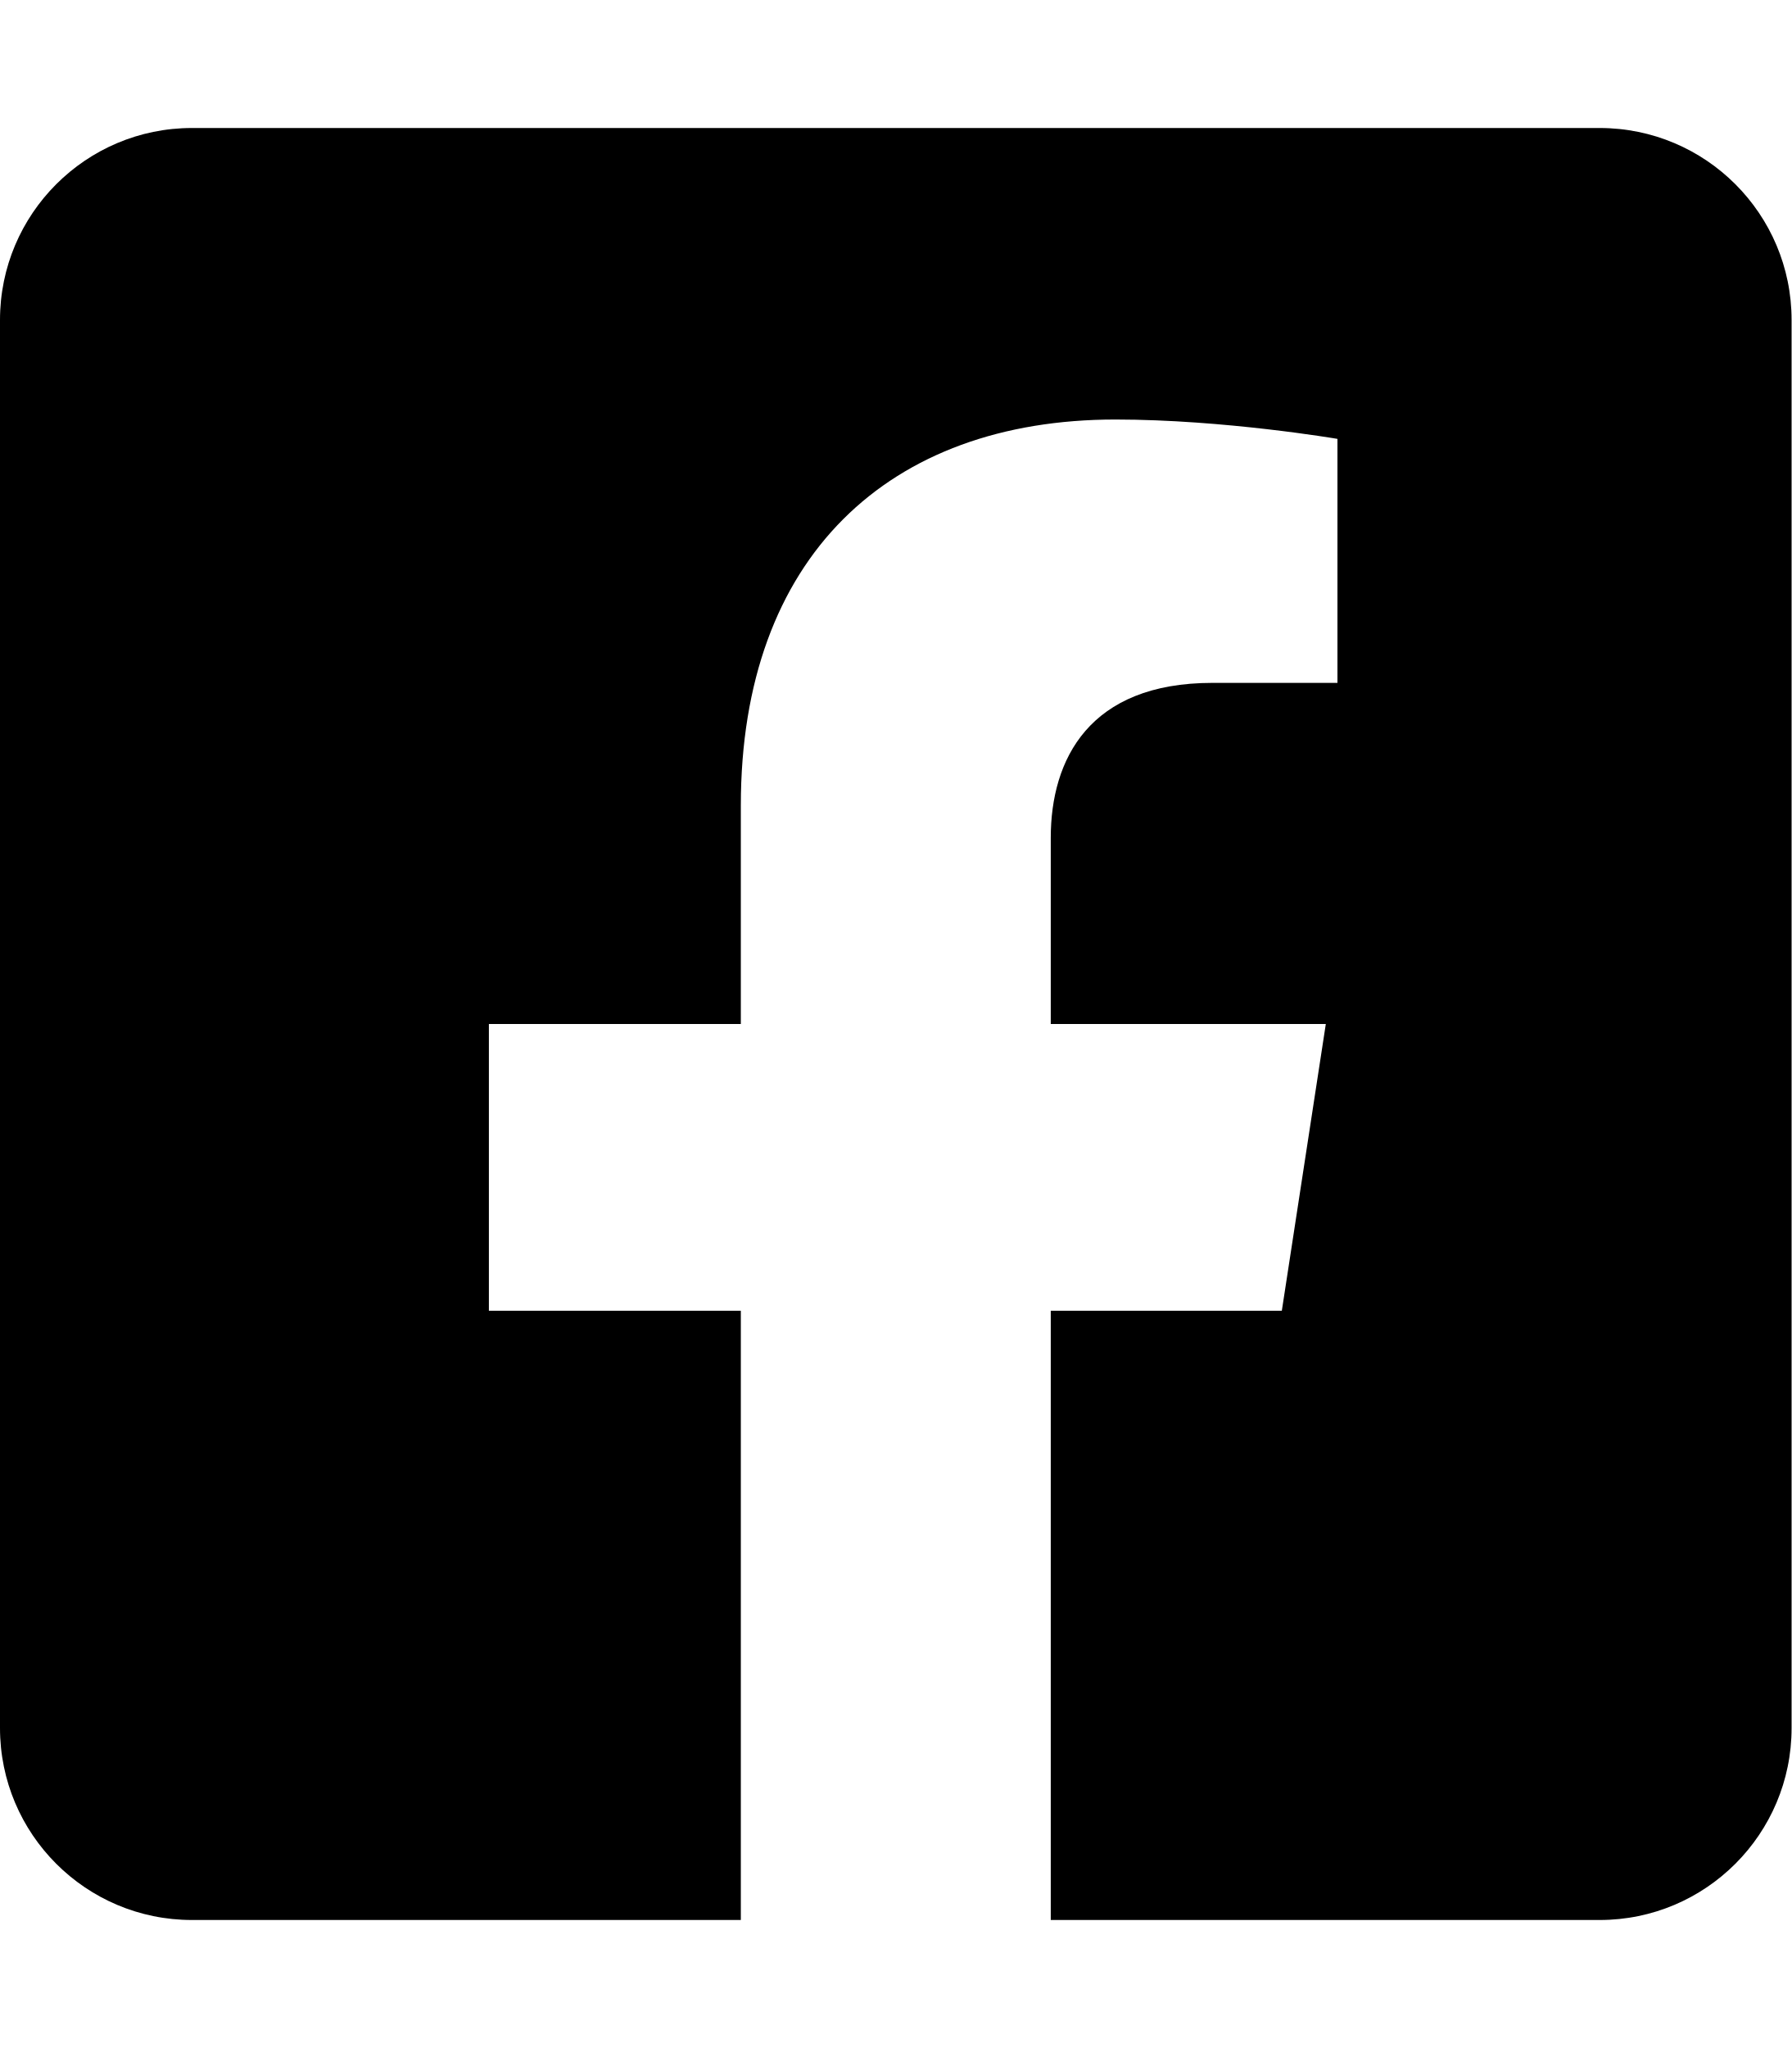
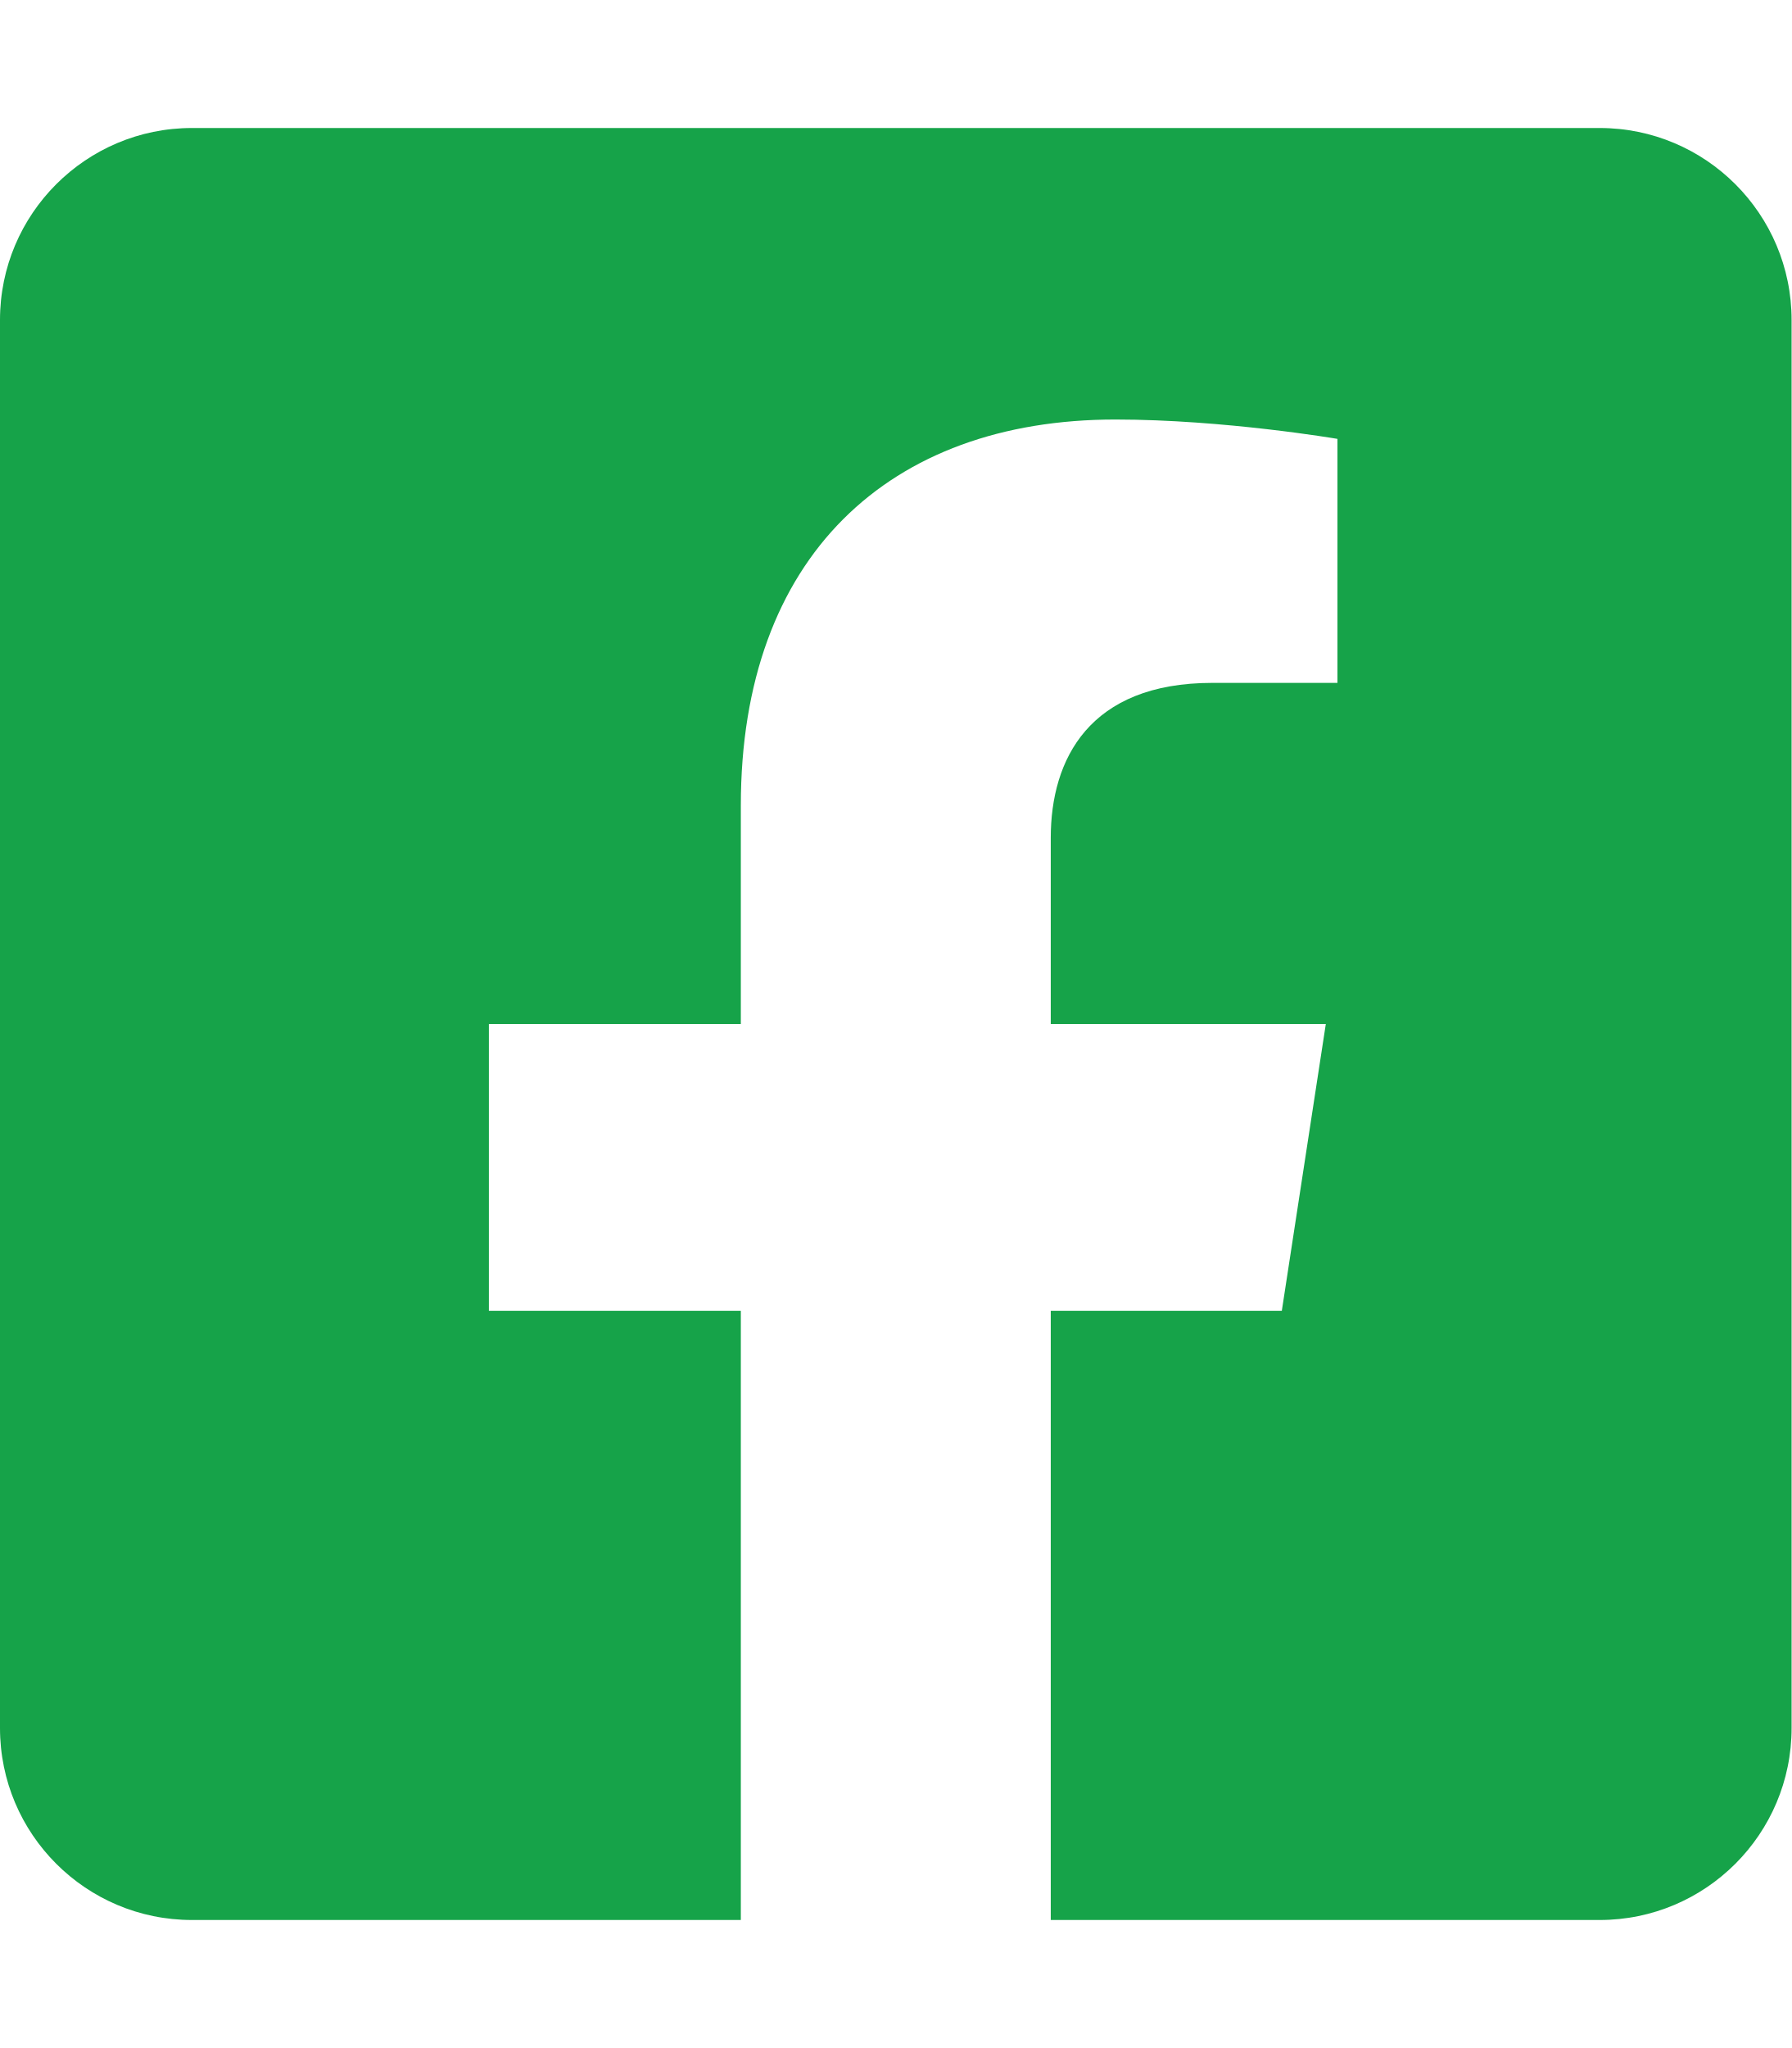
- <svg xmlns="http://www.w3.org/2000/svg" viewBox="0 0 448 512">
+ <svg xmlns="http://www.w3.org/2000/svg" viewBox="0 0 448 512" fill="#16A349">
  <path d="M400 32H48A48 48 0 0 0 0 80v352a48 48 0 0 0 48 48h137.25V327.69h-63V256h63v-54.64c0-62.15 37-96.48 93.67-96.48 27.14 0 55.52 4.84 55.52 4.84v61h-31.27c-30.81 0-40.42 19.12-40.42 38.73V256h68.78l-11 71.69h-57.78V480H400a48 48 0 0 0 48-48V80a48 48 0 0 0-48-48z" />
</svg>
